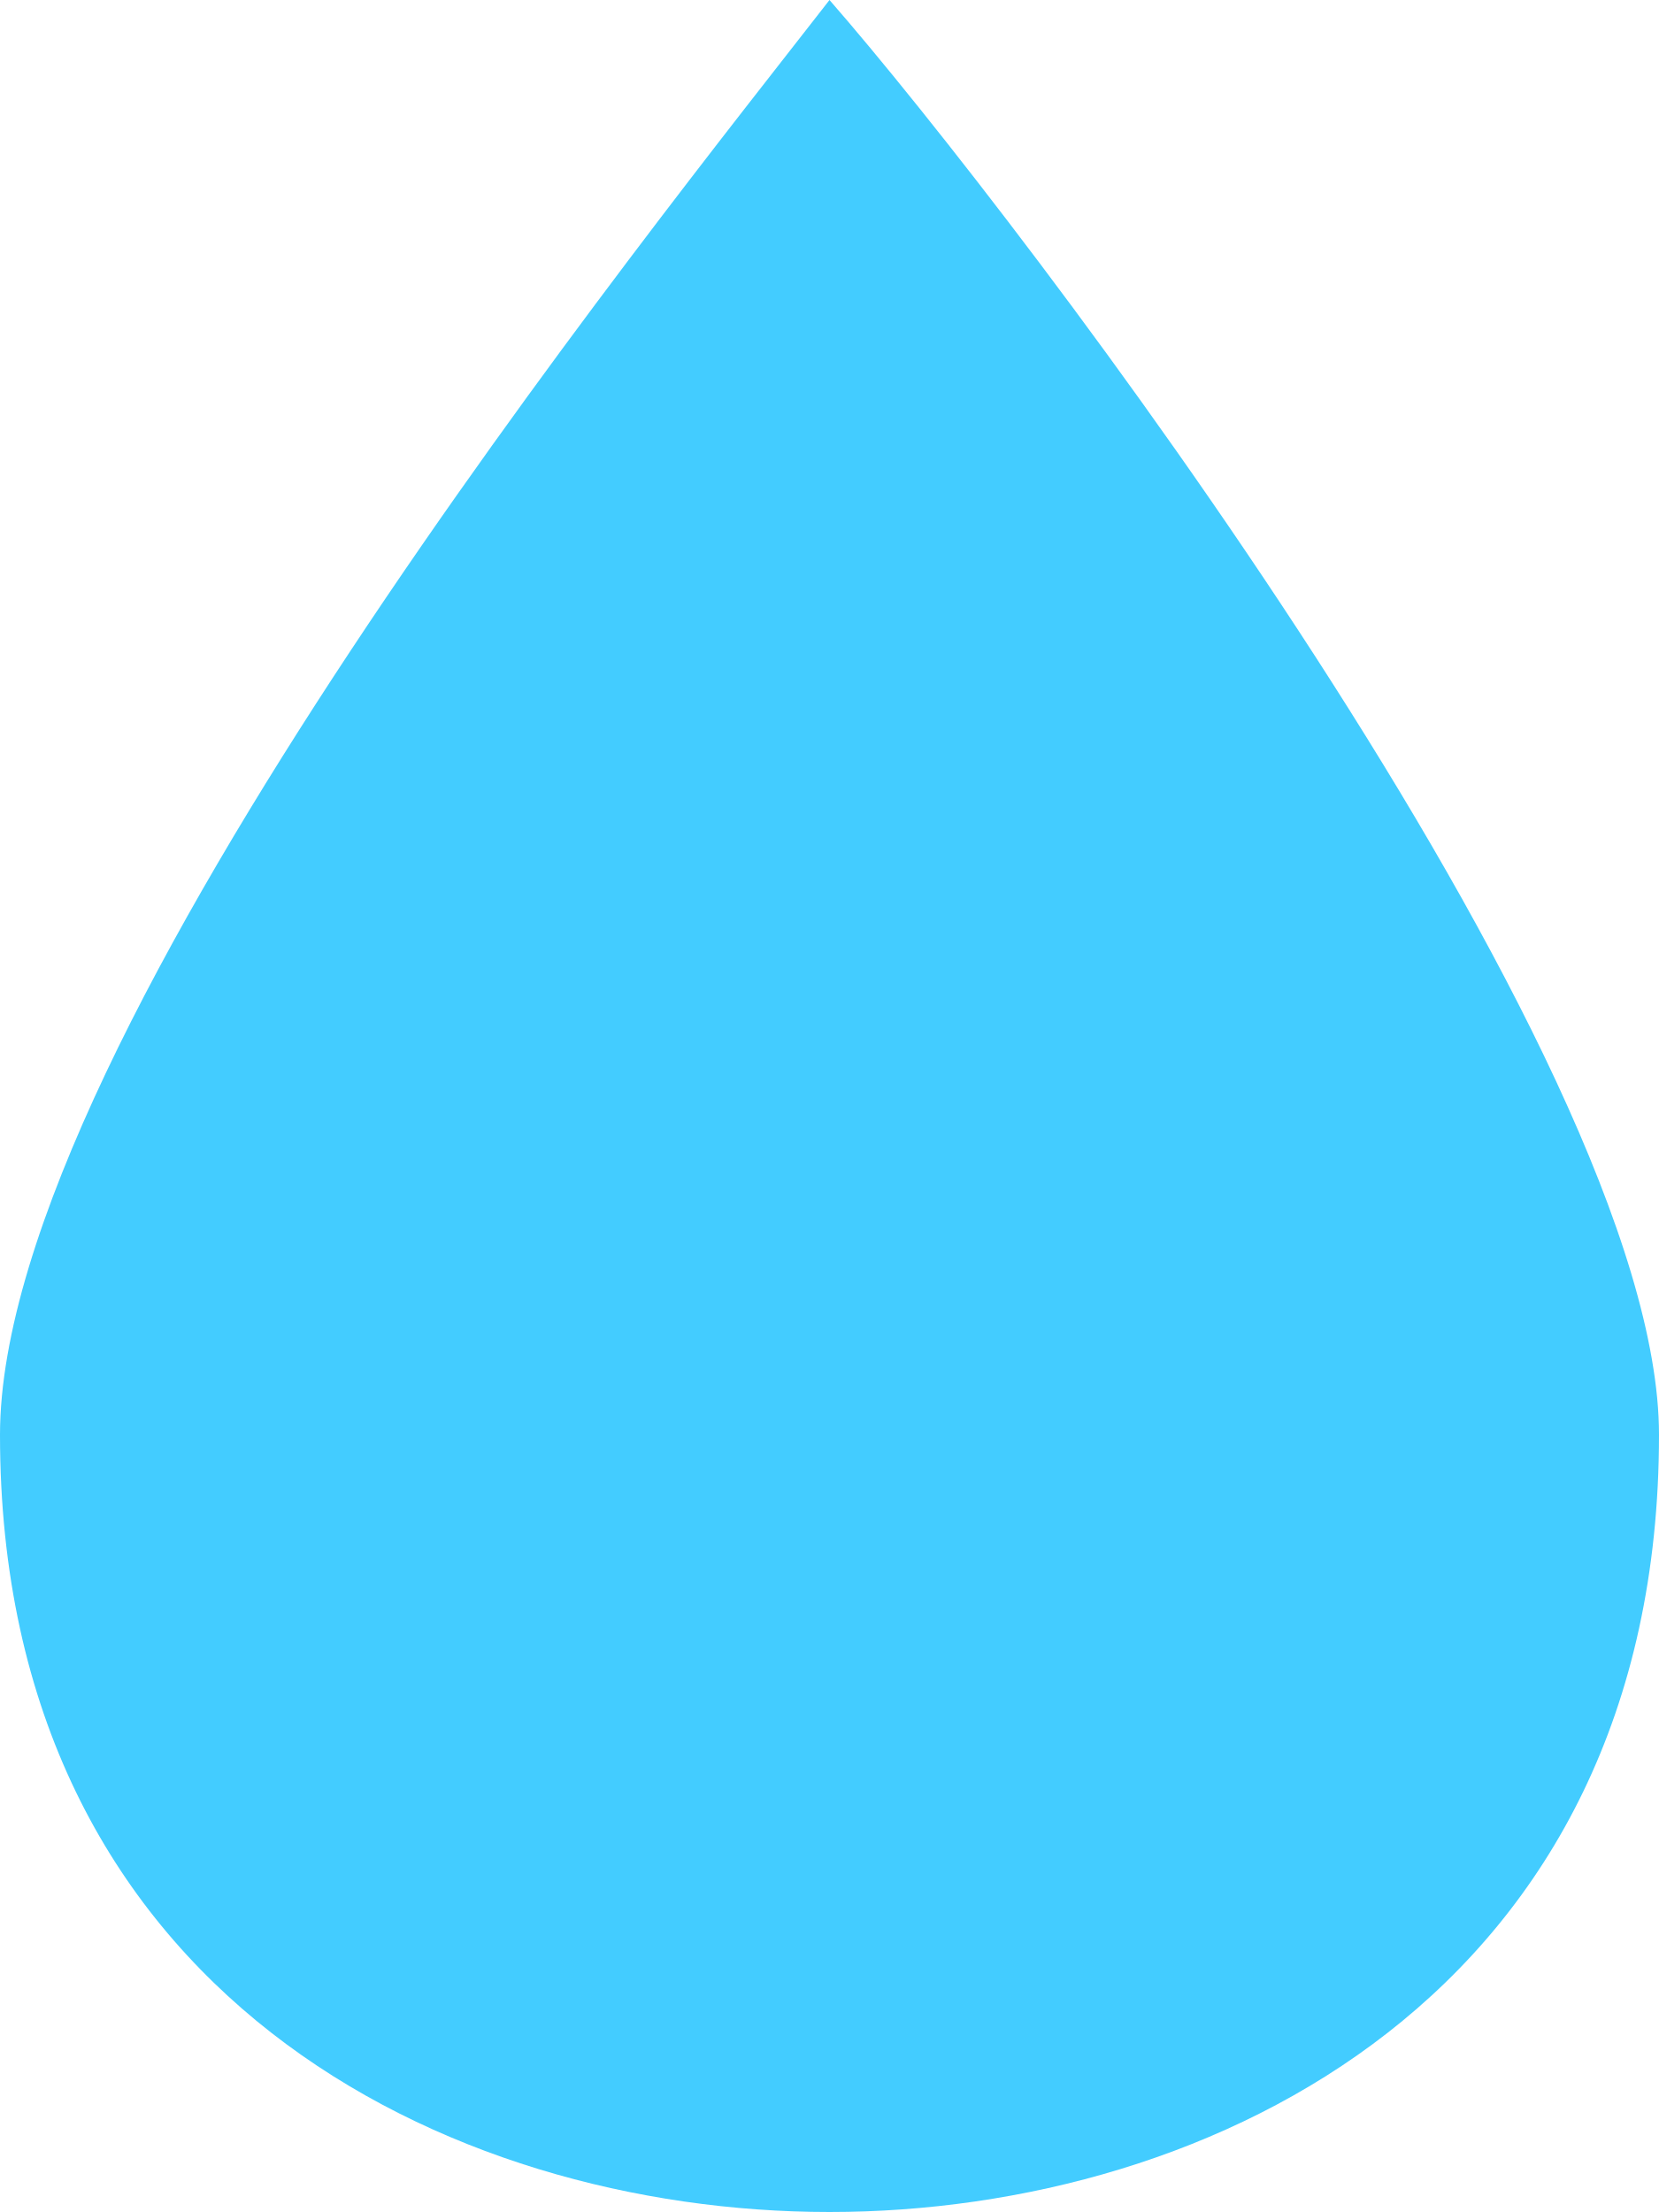
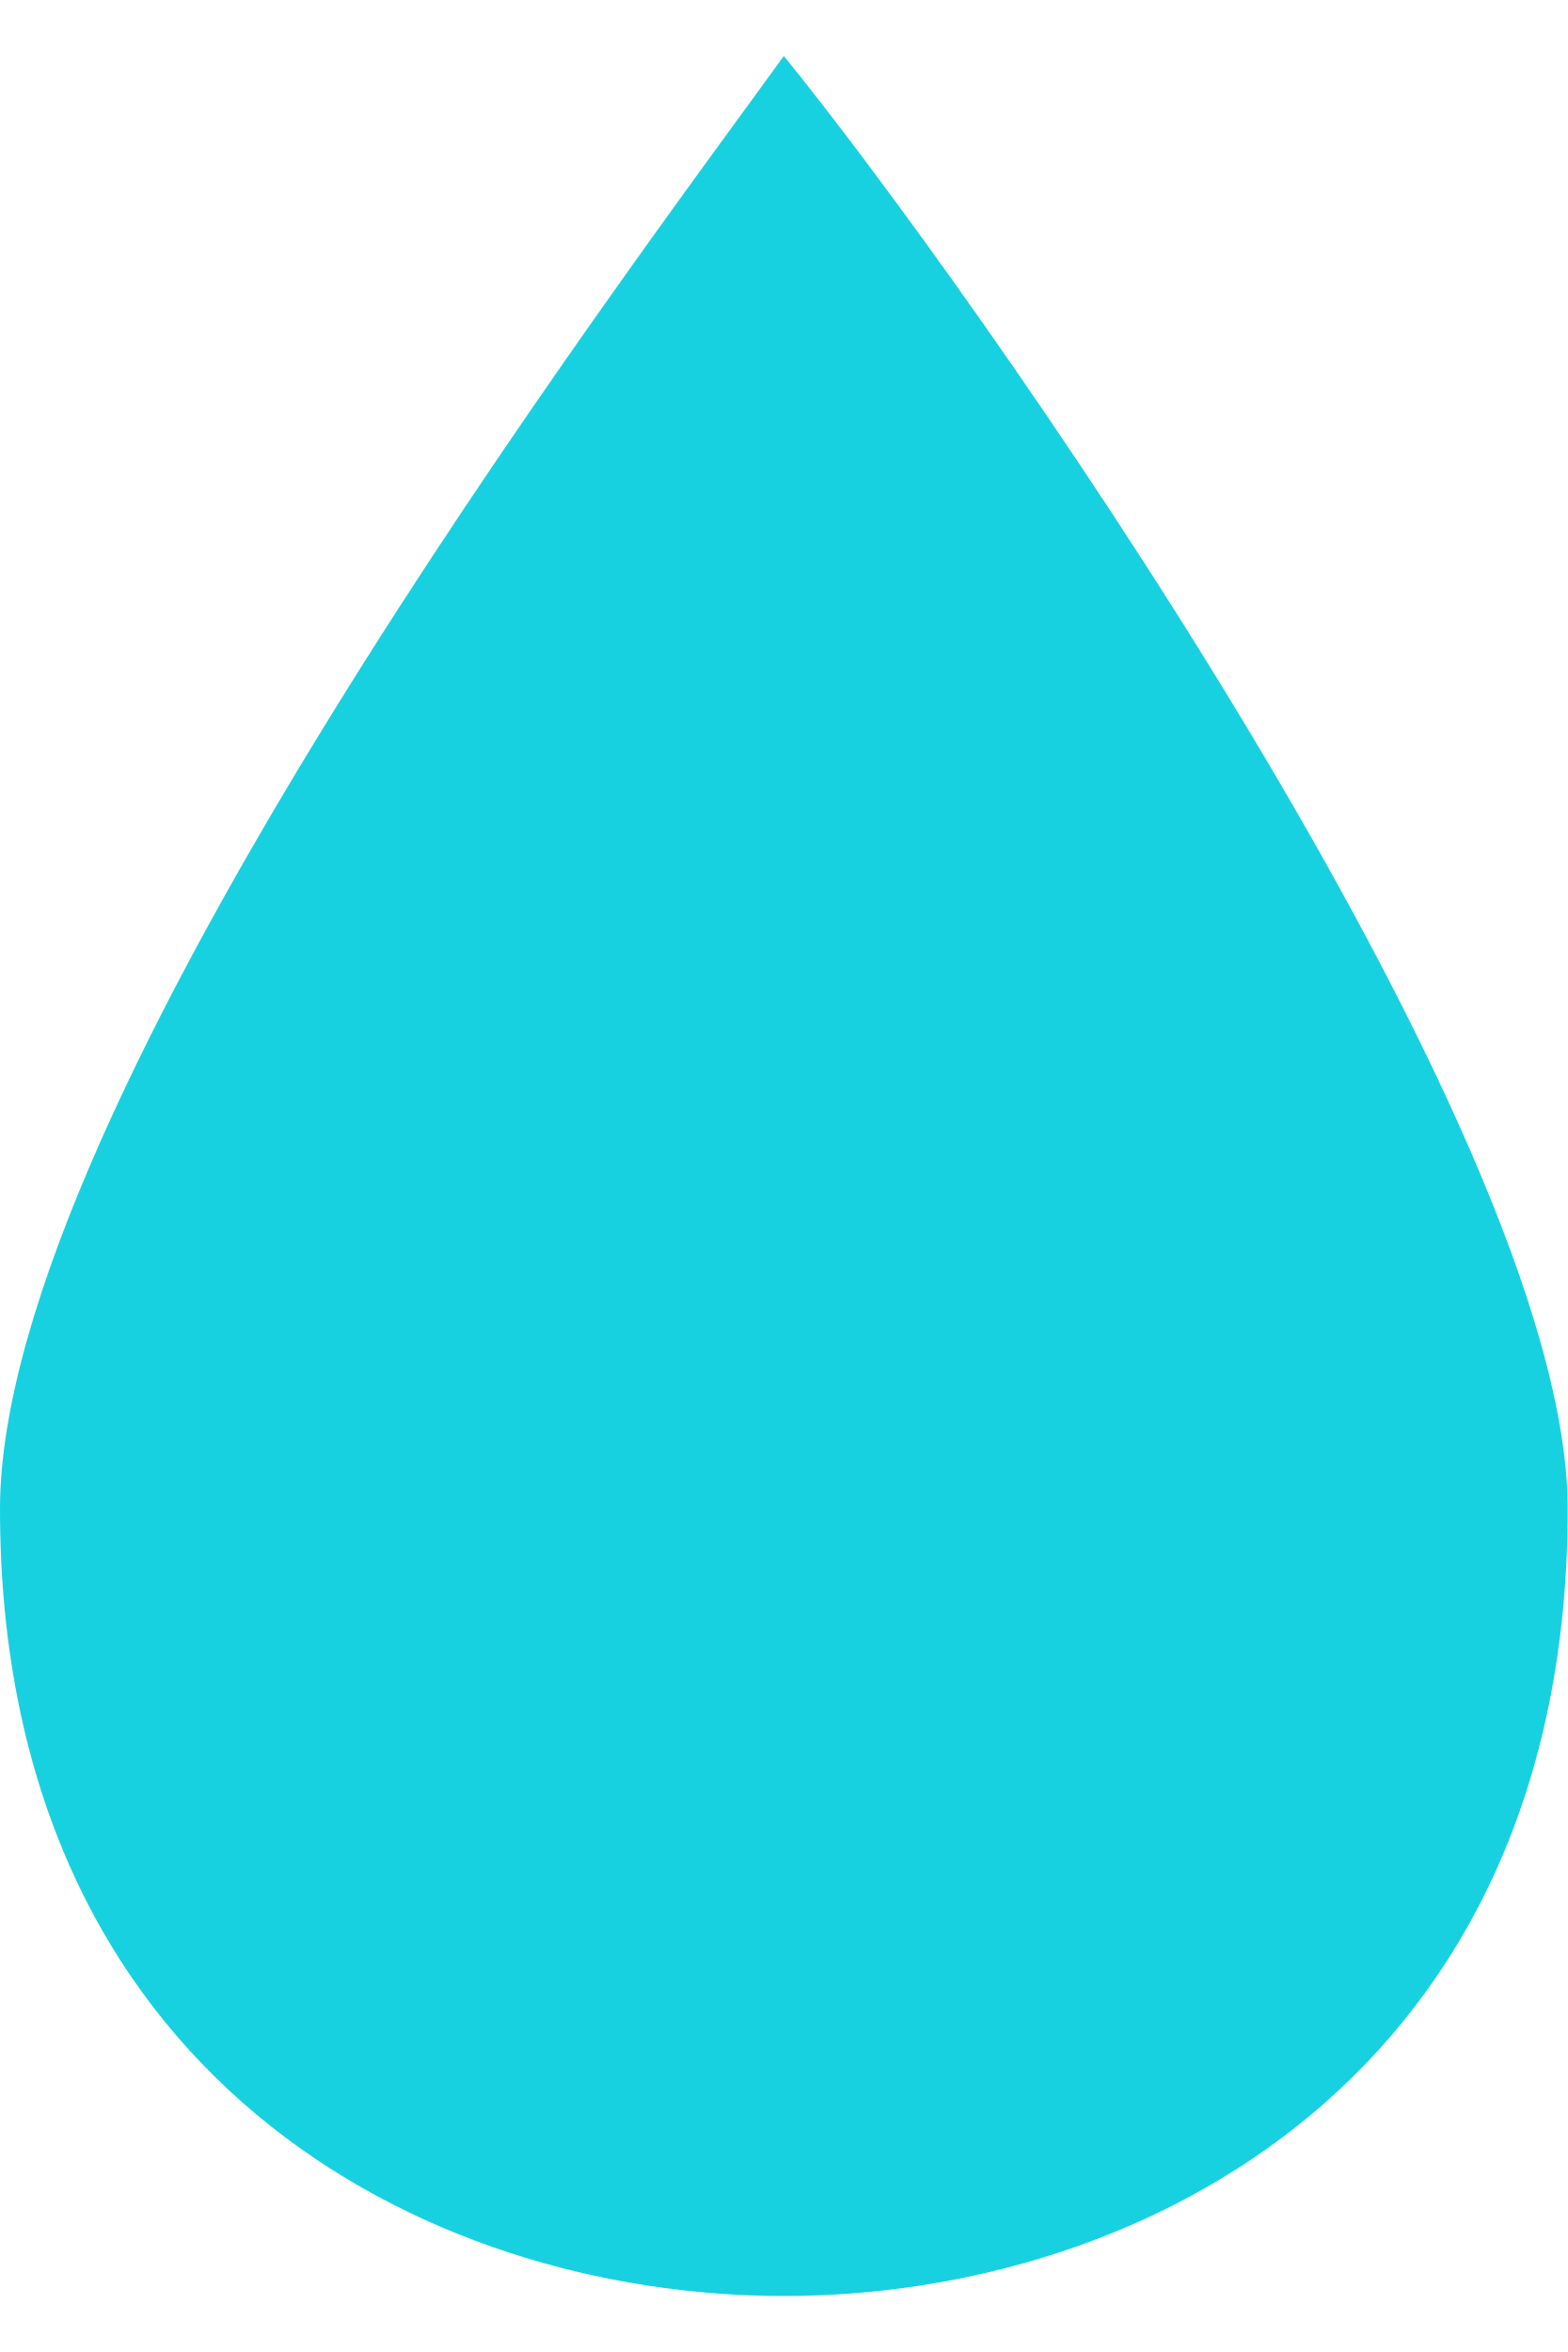
- <svg xmlns="http://www.w3.org/2000/svg" width="24" height="32" viewBox="0 0 24 32" fill="none">
-   <path d="M12 32C17.539 32 24 28.829 24 20.756C24 15.279 14.768 3.17 12 0C9.539 3.17 0 14.991 0 20.756C0 28.829 6.461 32 12 32Z" fill="#43CCFF" />
+ <svg xmlns="http://www.w3.org/2000/svg" width="14" height="21" viewBox="0 0 14 21" fill="none">
+   <path d="M7 20.5C10.231 20.5 14 18.518 14 13.472C14 10.049 8.615 2.482 7 0.5C5.564 2.482 0 9.869 0 13.472C0 18.518 3.769 20.5 7 20.5Z" fill="#17D1E0" />
</svg>
